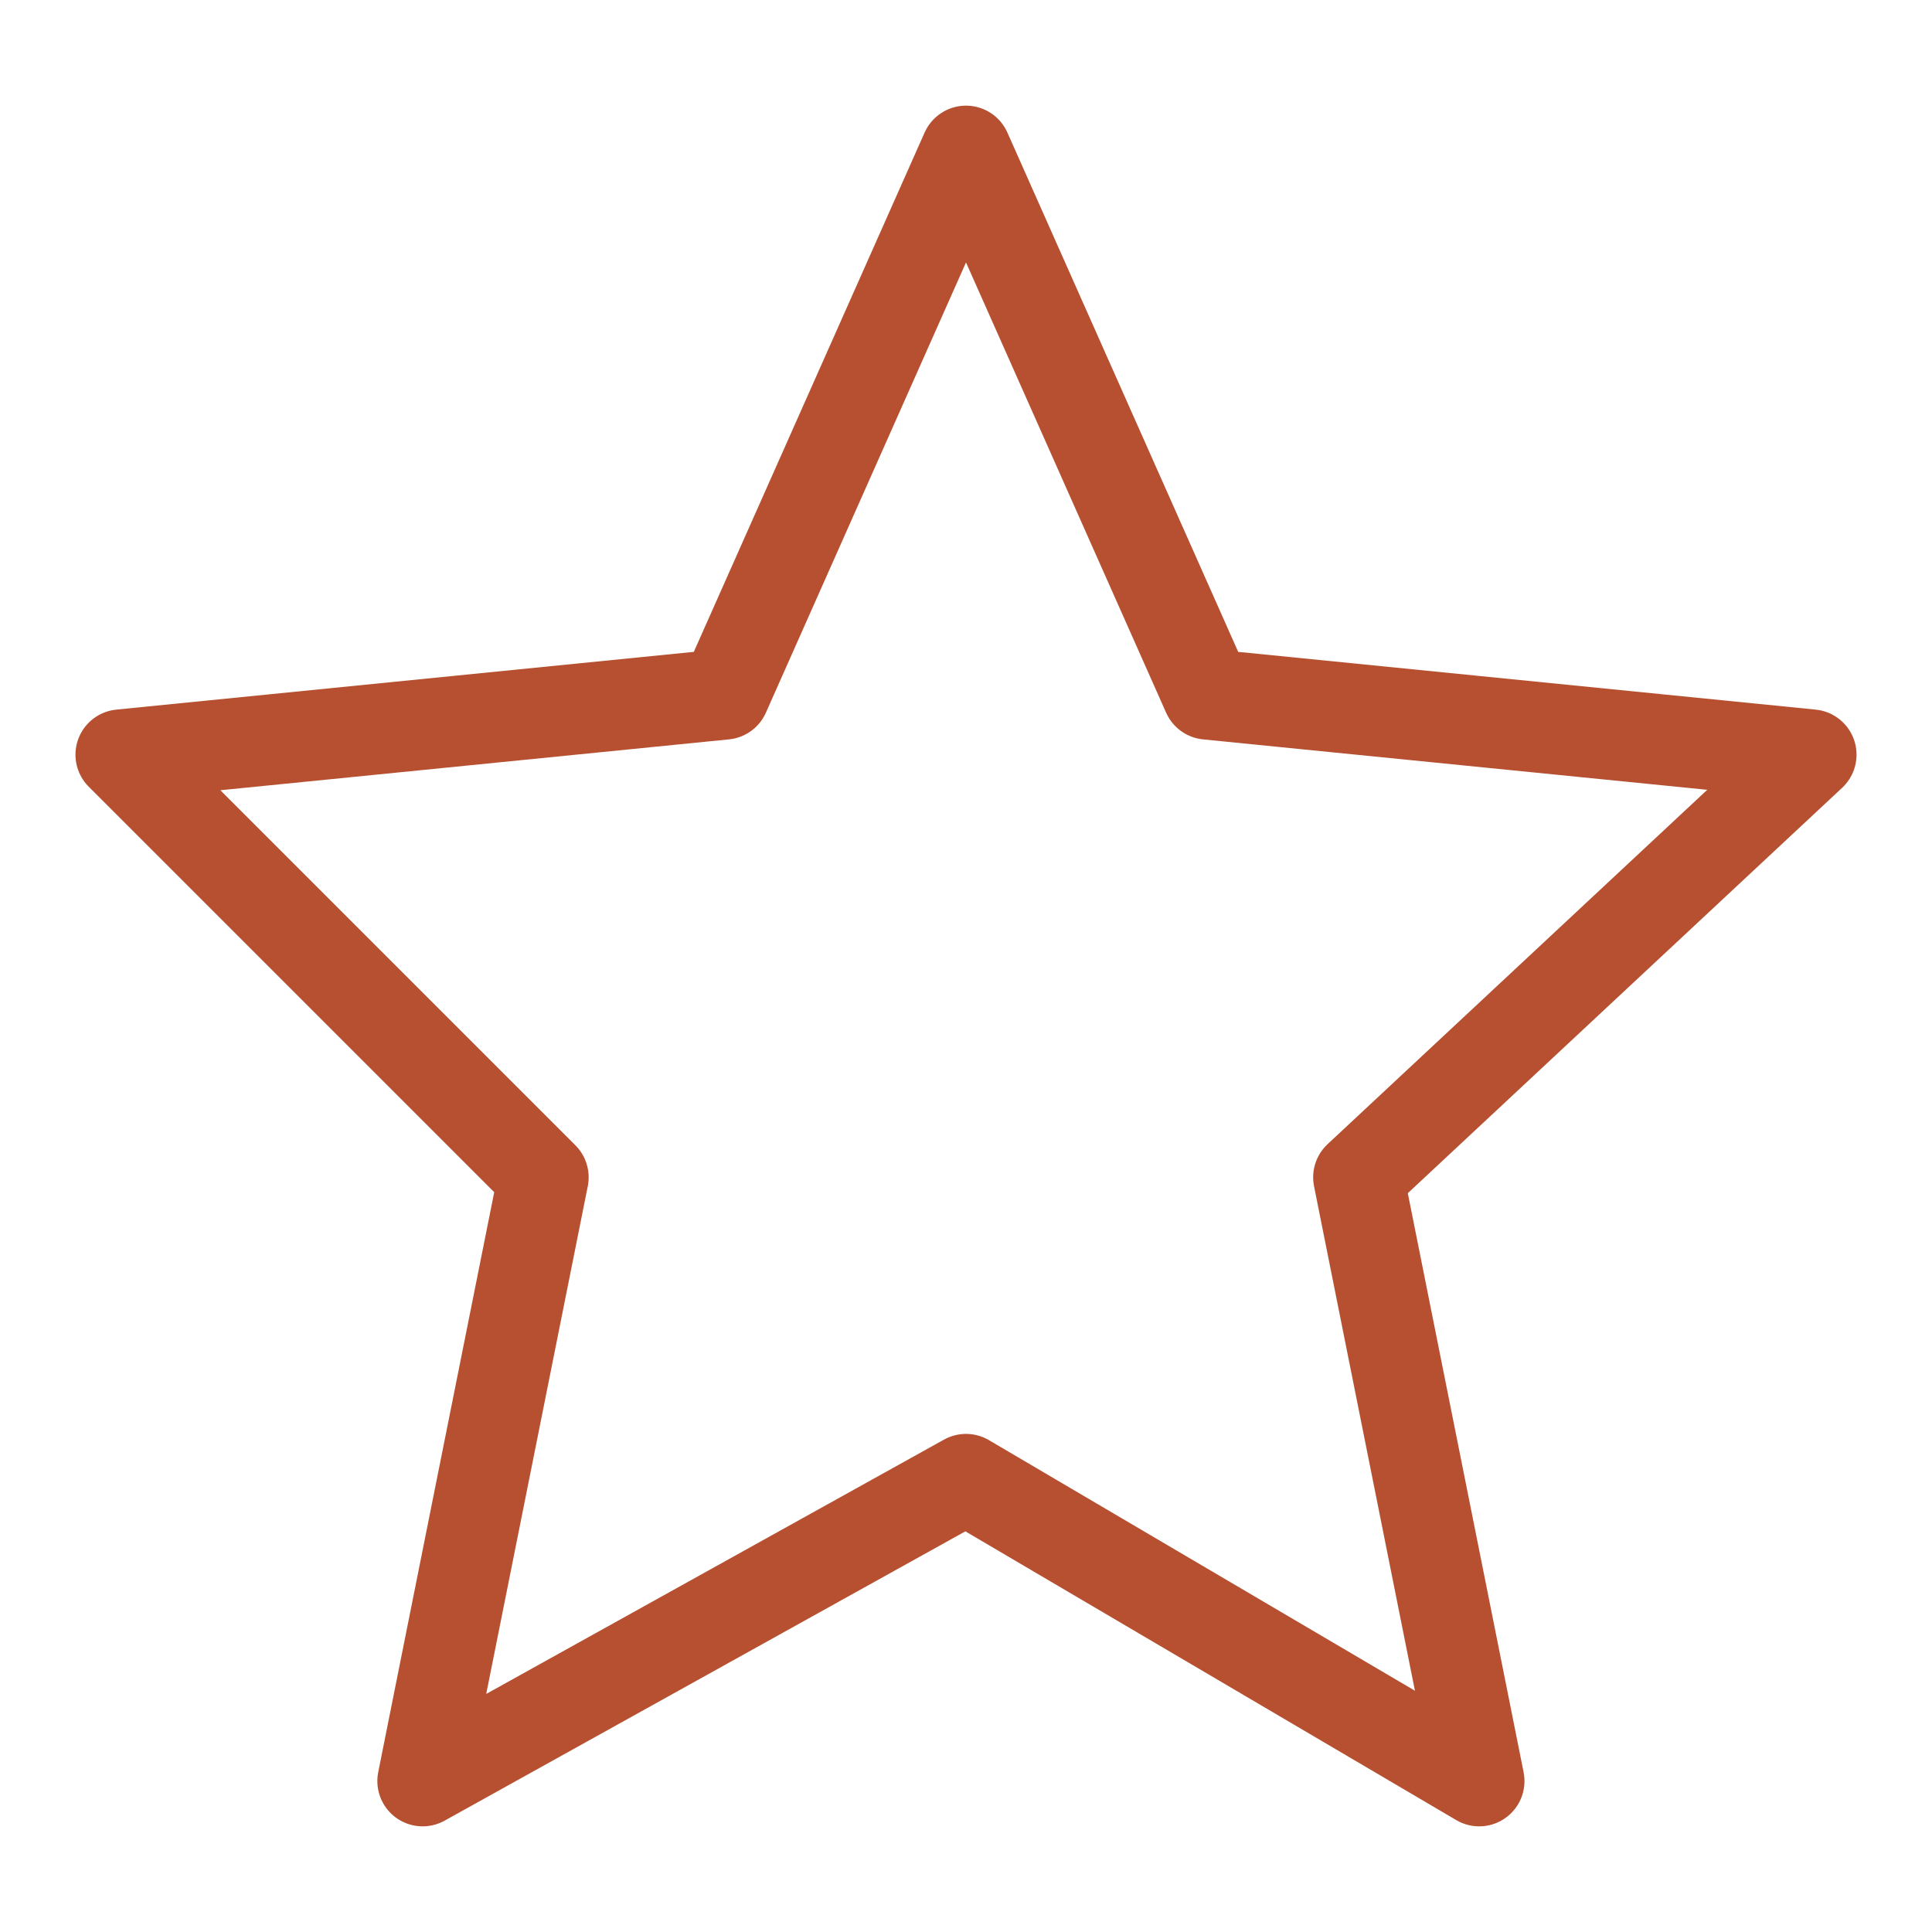
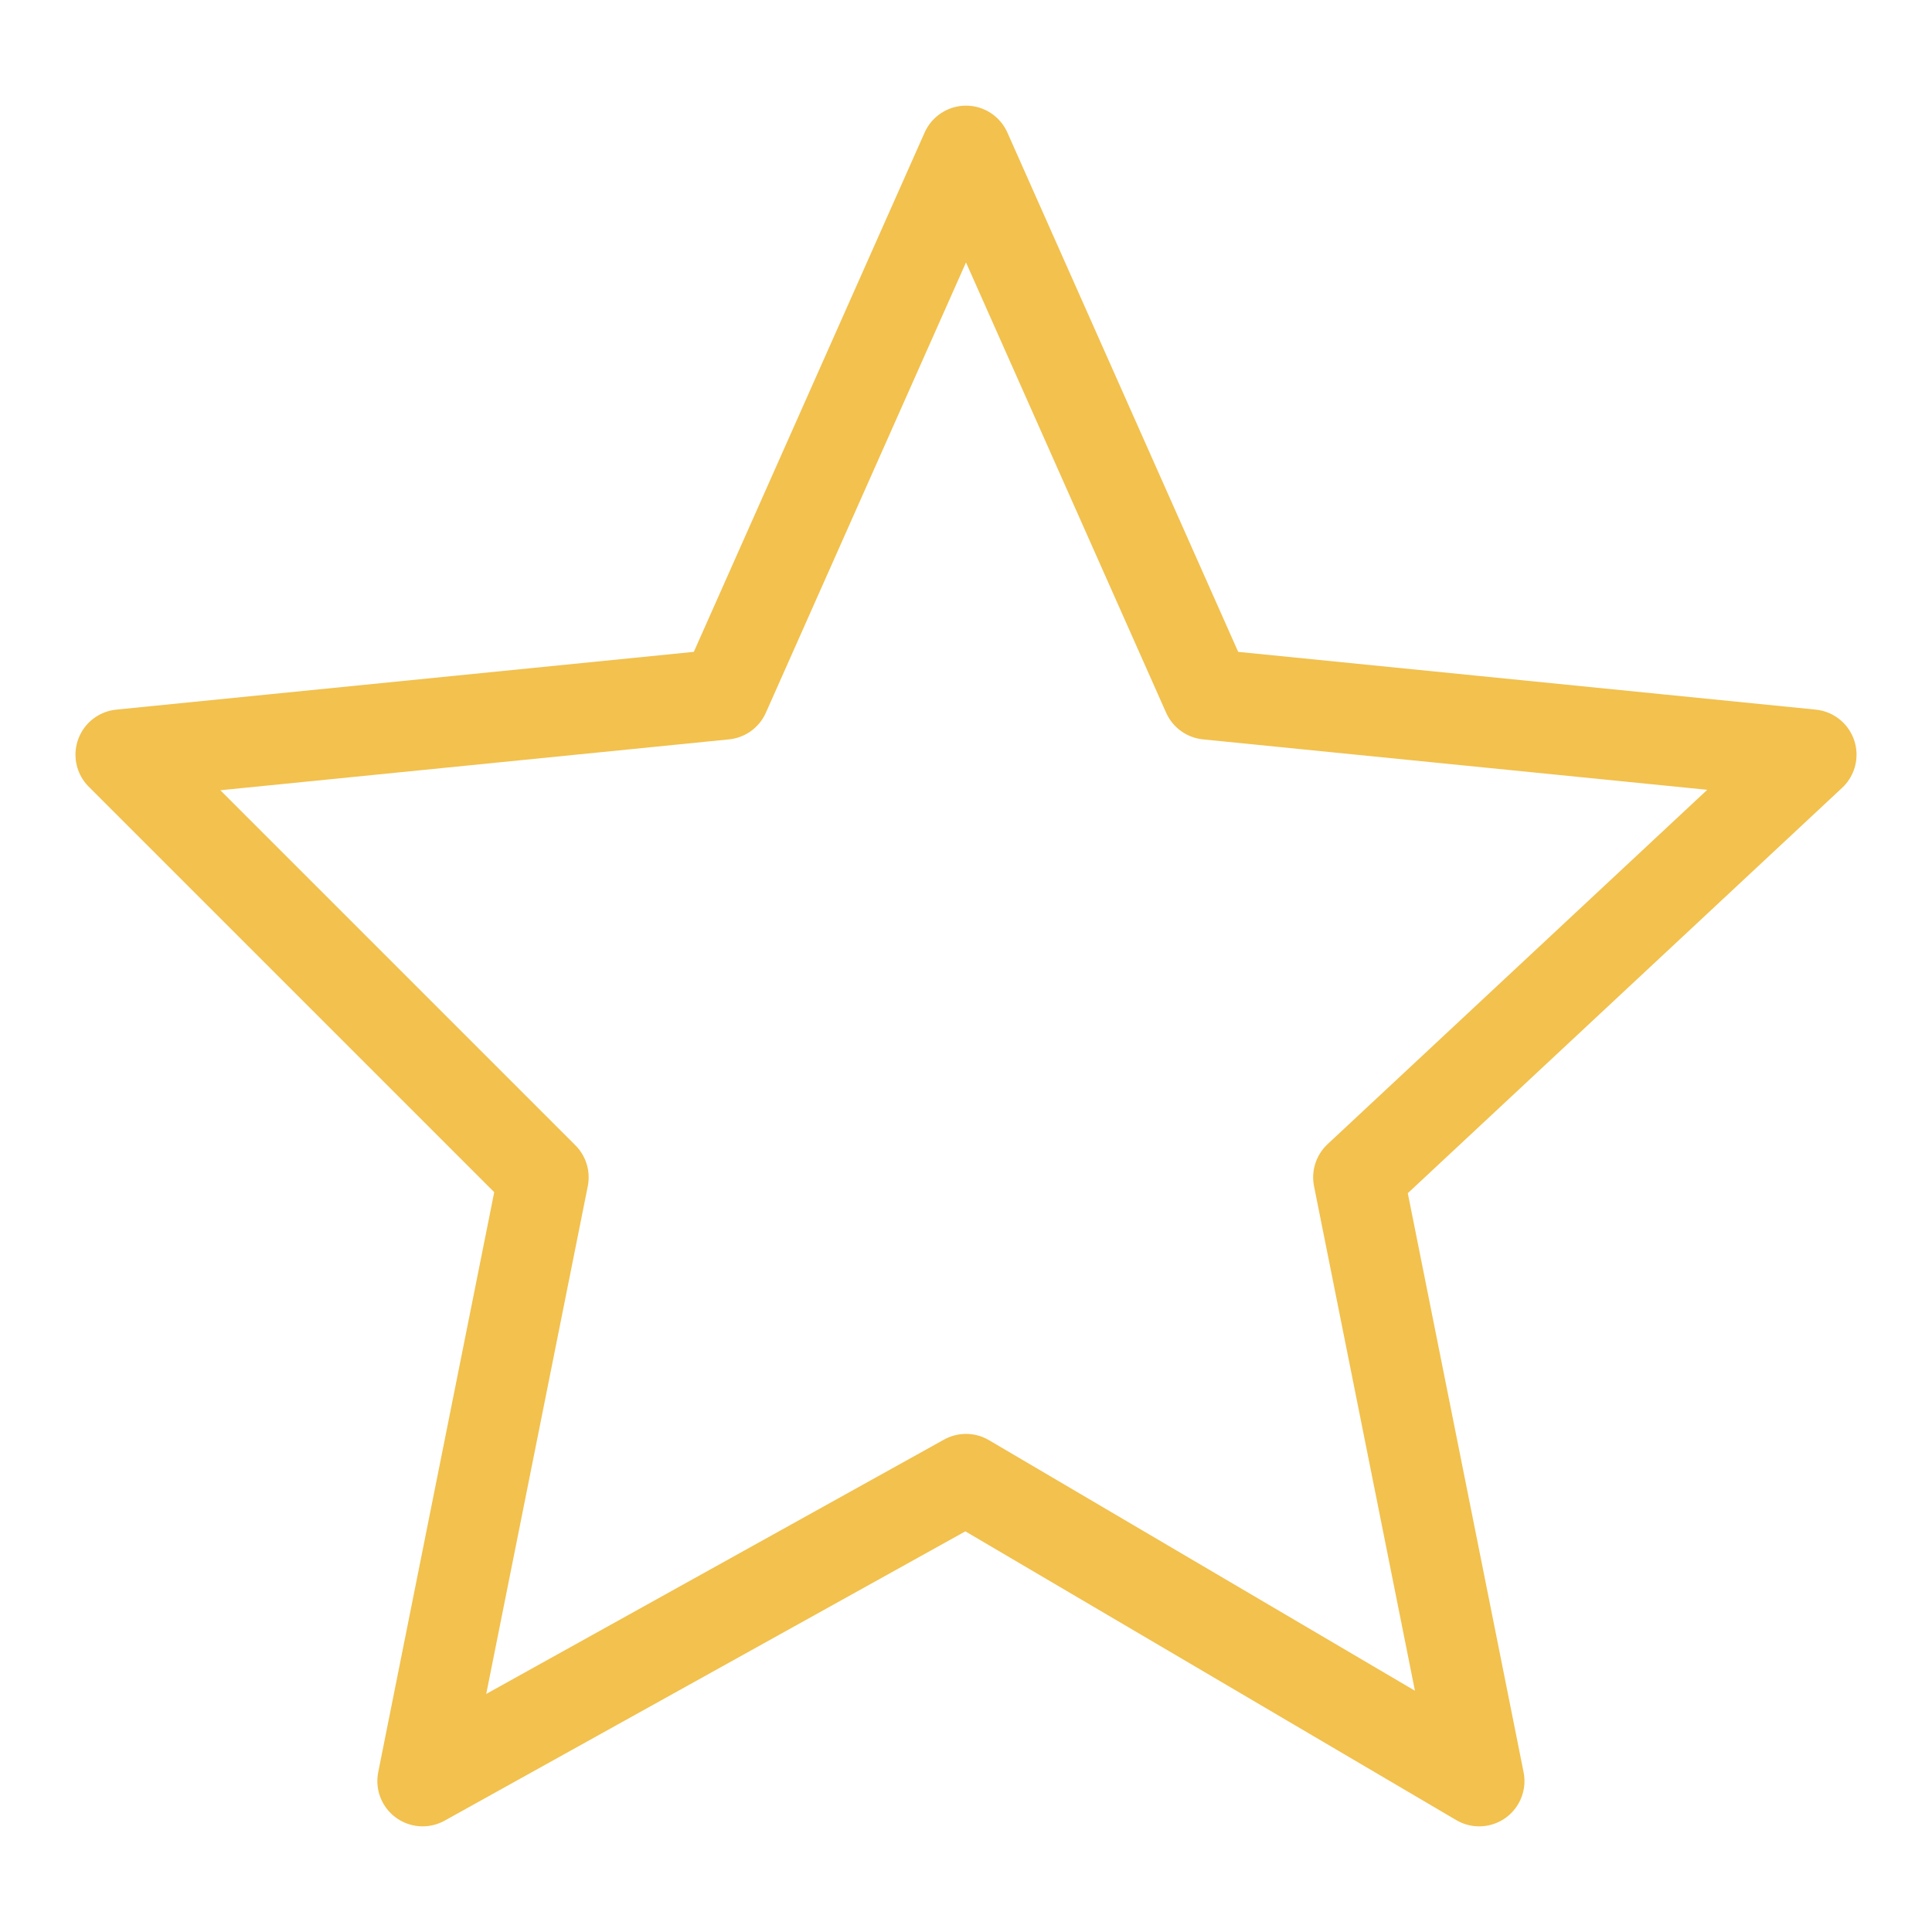
<svg xmlns="http://www.w3.org/2000/svg" width="64" height="64" viewBox="0 0 64 64">
-   <g fill="none" stroke="#b65030" stroke-width="3" stroke-linecap="round" stroke-linejoin="round">
+   <g fill="none" stroke="#f2c14e" stroke-width="3" stroke-linecap="round" stroke-linejoin="round">
    <path d="m32 5 8 18 20 2-15 14 4 20-17-10-18 10 4-20L4 25l20-2z" />
  </g>
</svg>
